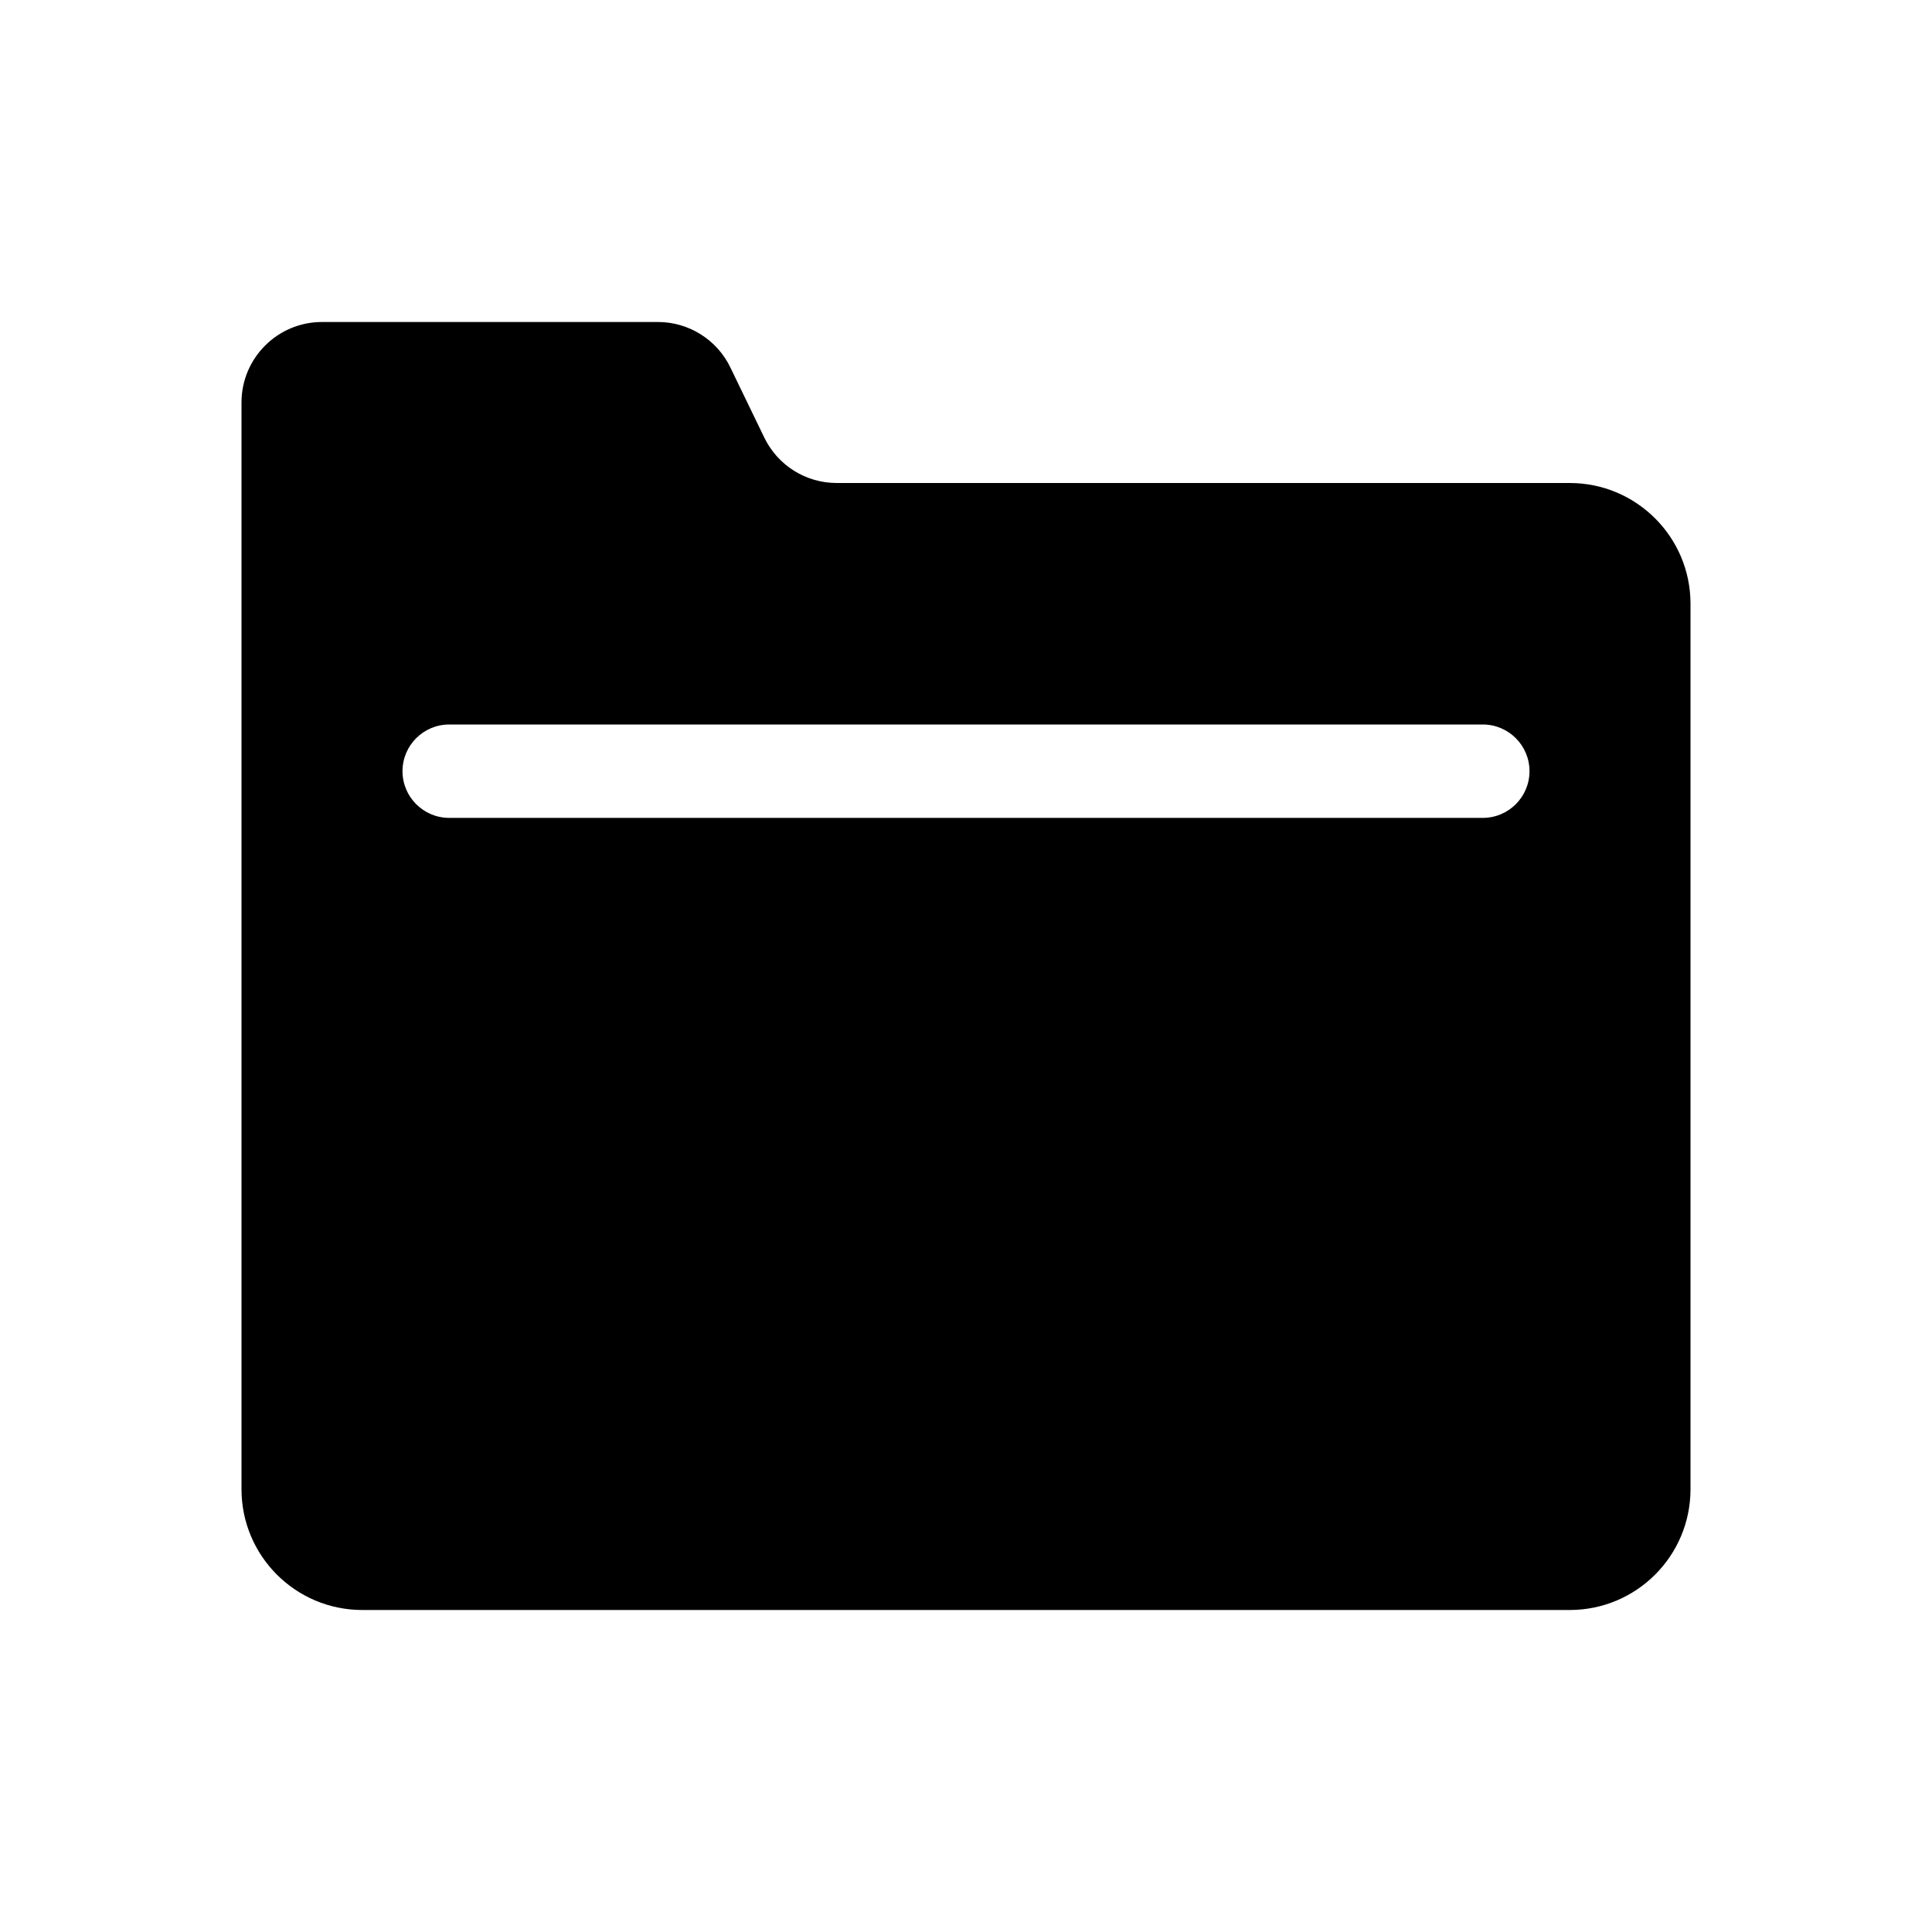
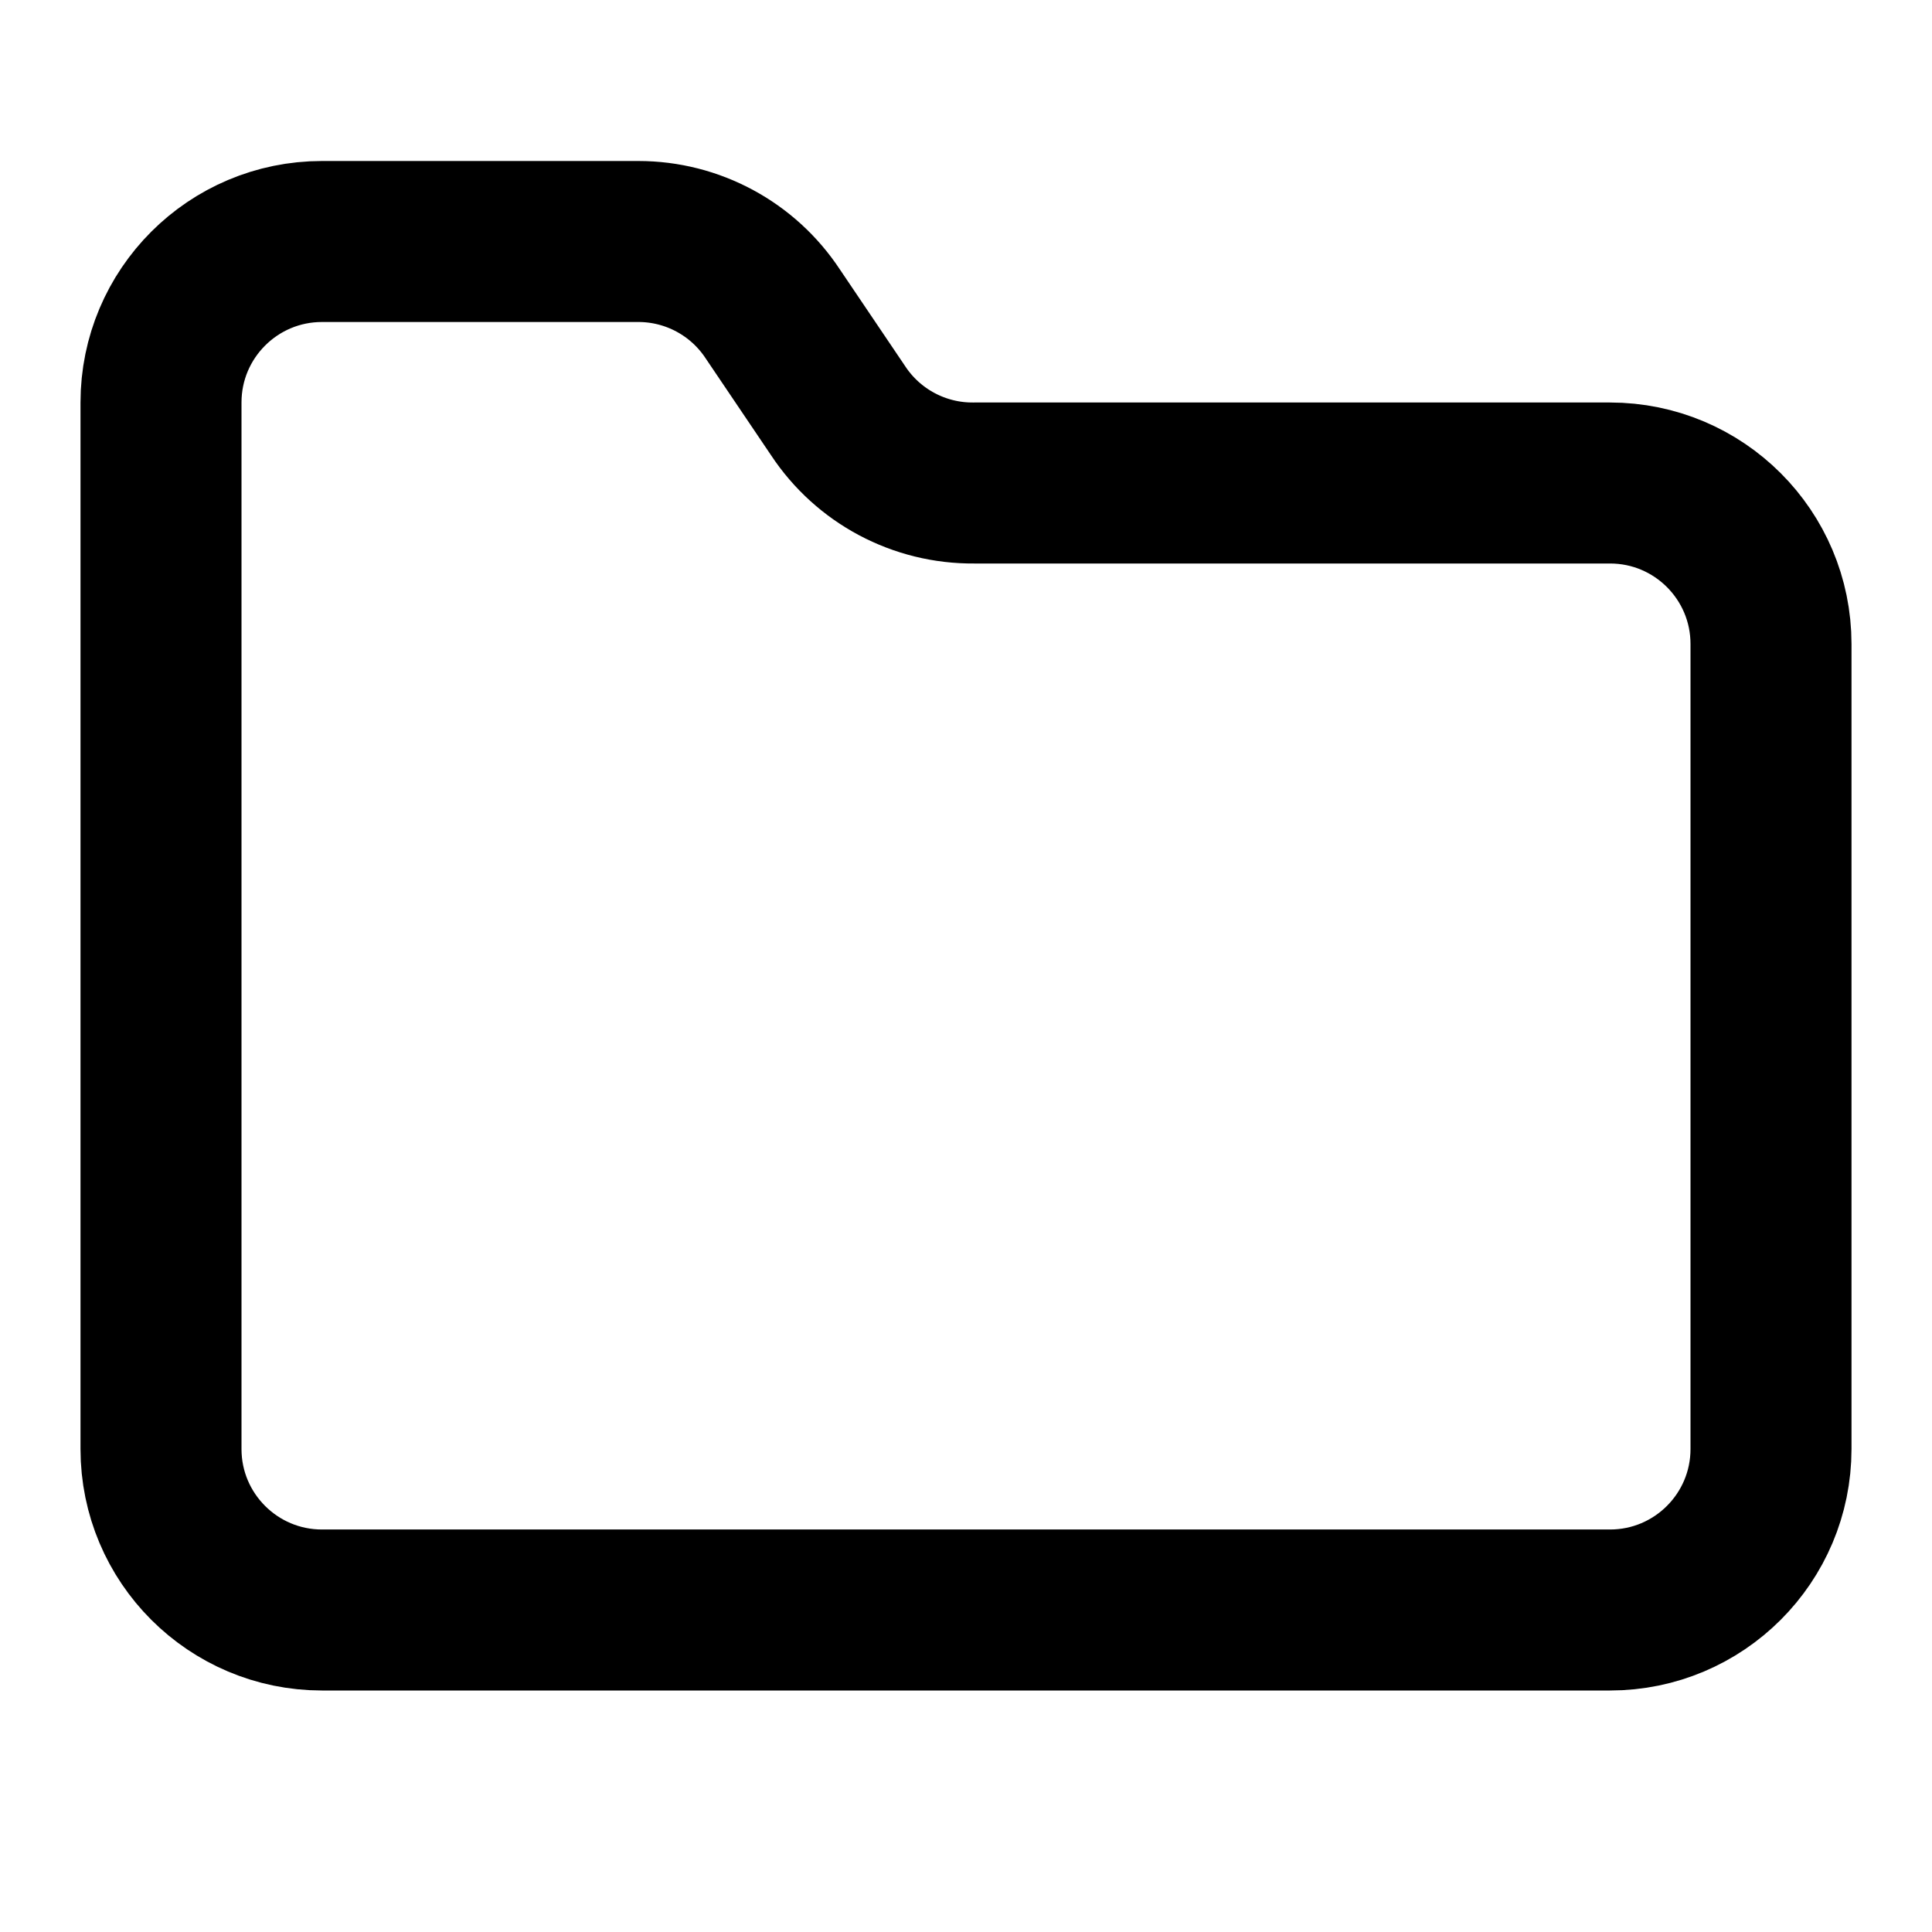
- <svg xmlns="http://www.w3.org/2000/svg" width="24" height="24" viewBox="0 0 24 24">
-   <path fill-rule="evenodd" clip-rule="evenodd" d="M4 4C3.448 4 3 4.448 3 5V18.5C3 19.328 3.672 20 4.5 20L19.5 20C20.328 20 21 19.328 21 18.5V7.5C21 6.672 20.328 6 19.5 6L10.394 6C10.01 6 9.661 5.781 9.494 5.435L9.073 4.565C8.906 4.219 8.556 4 8.173 4H4ZM5.58 9C5.26 9 5 9.26 5 9.58C5 9.9 5.26 10.16 5.58 10.16H18.42C18.74 10.16 19 9.9 19 9.58C19 9.26 18.74 9 18.42 9H5.58Z" />
+ <svg xmlns="http://www.w3.org/2000/svg" class="lucide lucide-folder" width="24" height="24" viewBox="0 0 24 24" fill="none" stroke="currentColor" stroke-width="2" stroke-linecap="round" stroke-linejoin="round">
+   <path d="M20 20a2 2 0 0 0 2-2V8a2 2 0 0 0-2-2h-7.9a2 2 0 0 1-1.69-.9L9.6 3.9A2 2 0 0 0 7.93 3H4a2 2 0 0 0-2 2v13a2 2 0 0 0 2 2Z" />
</svg>
